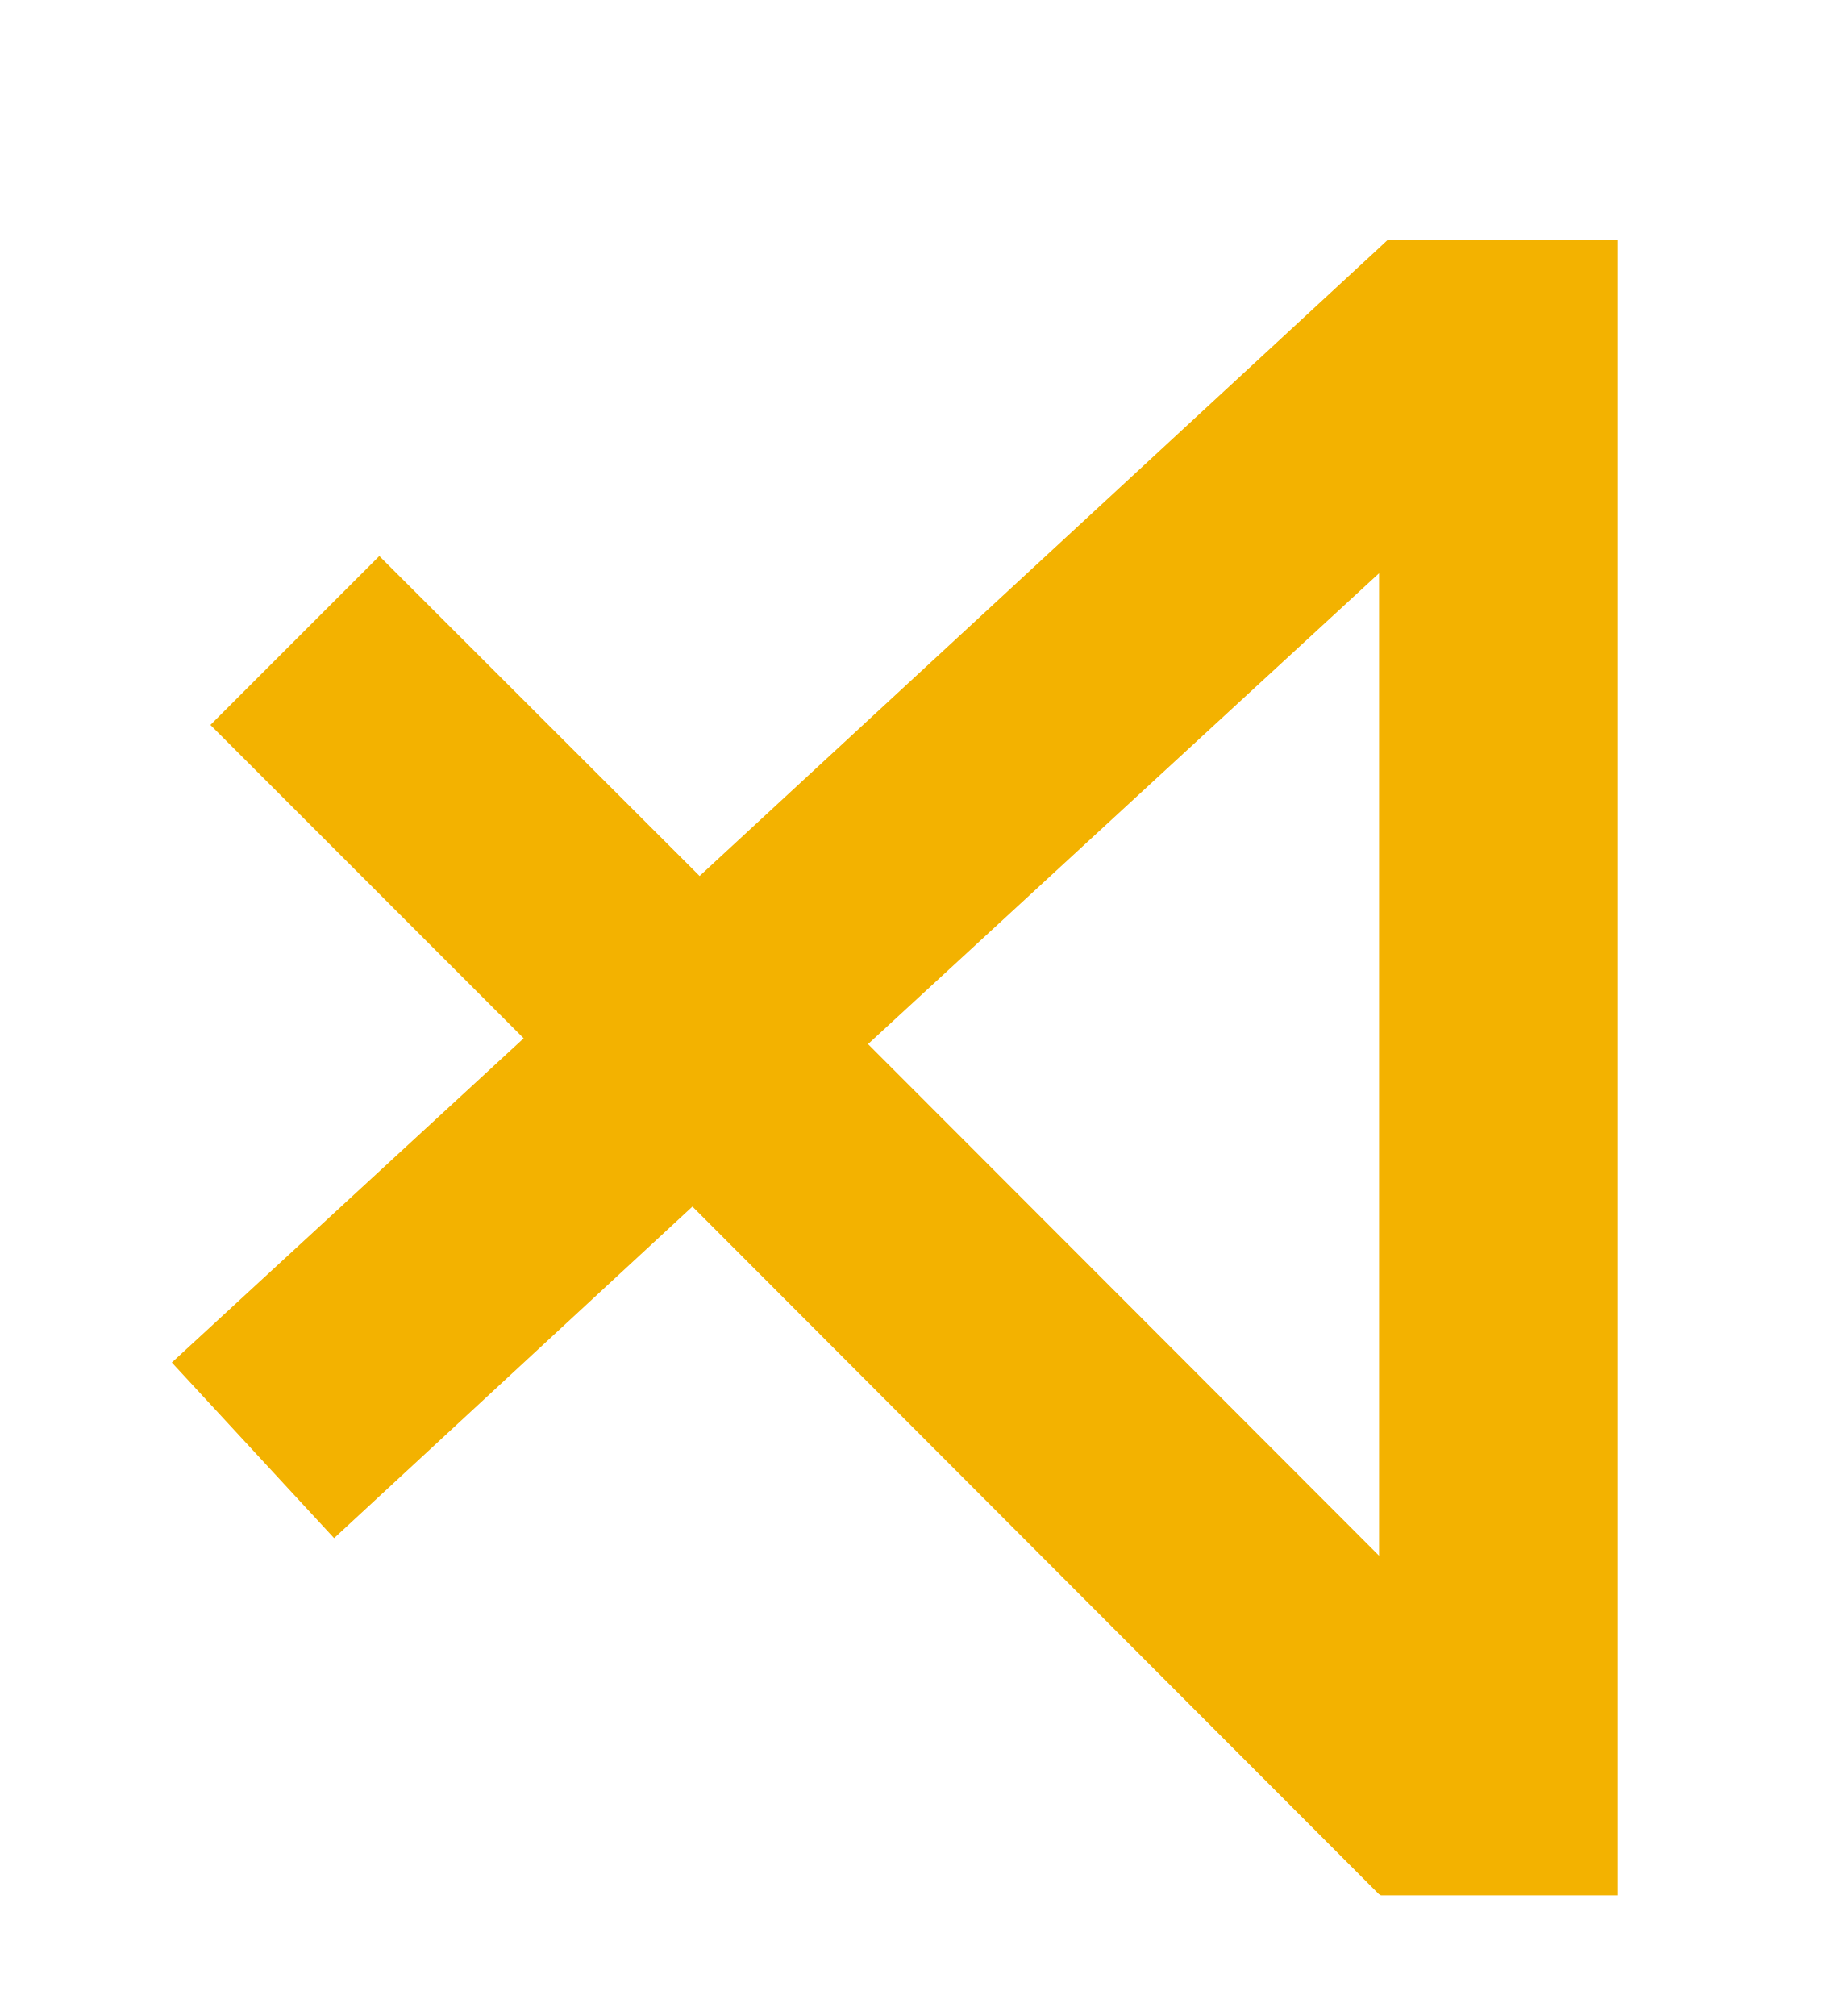
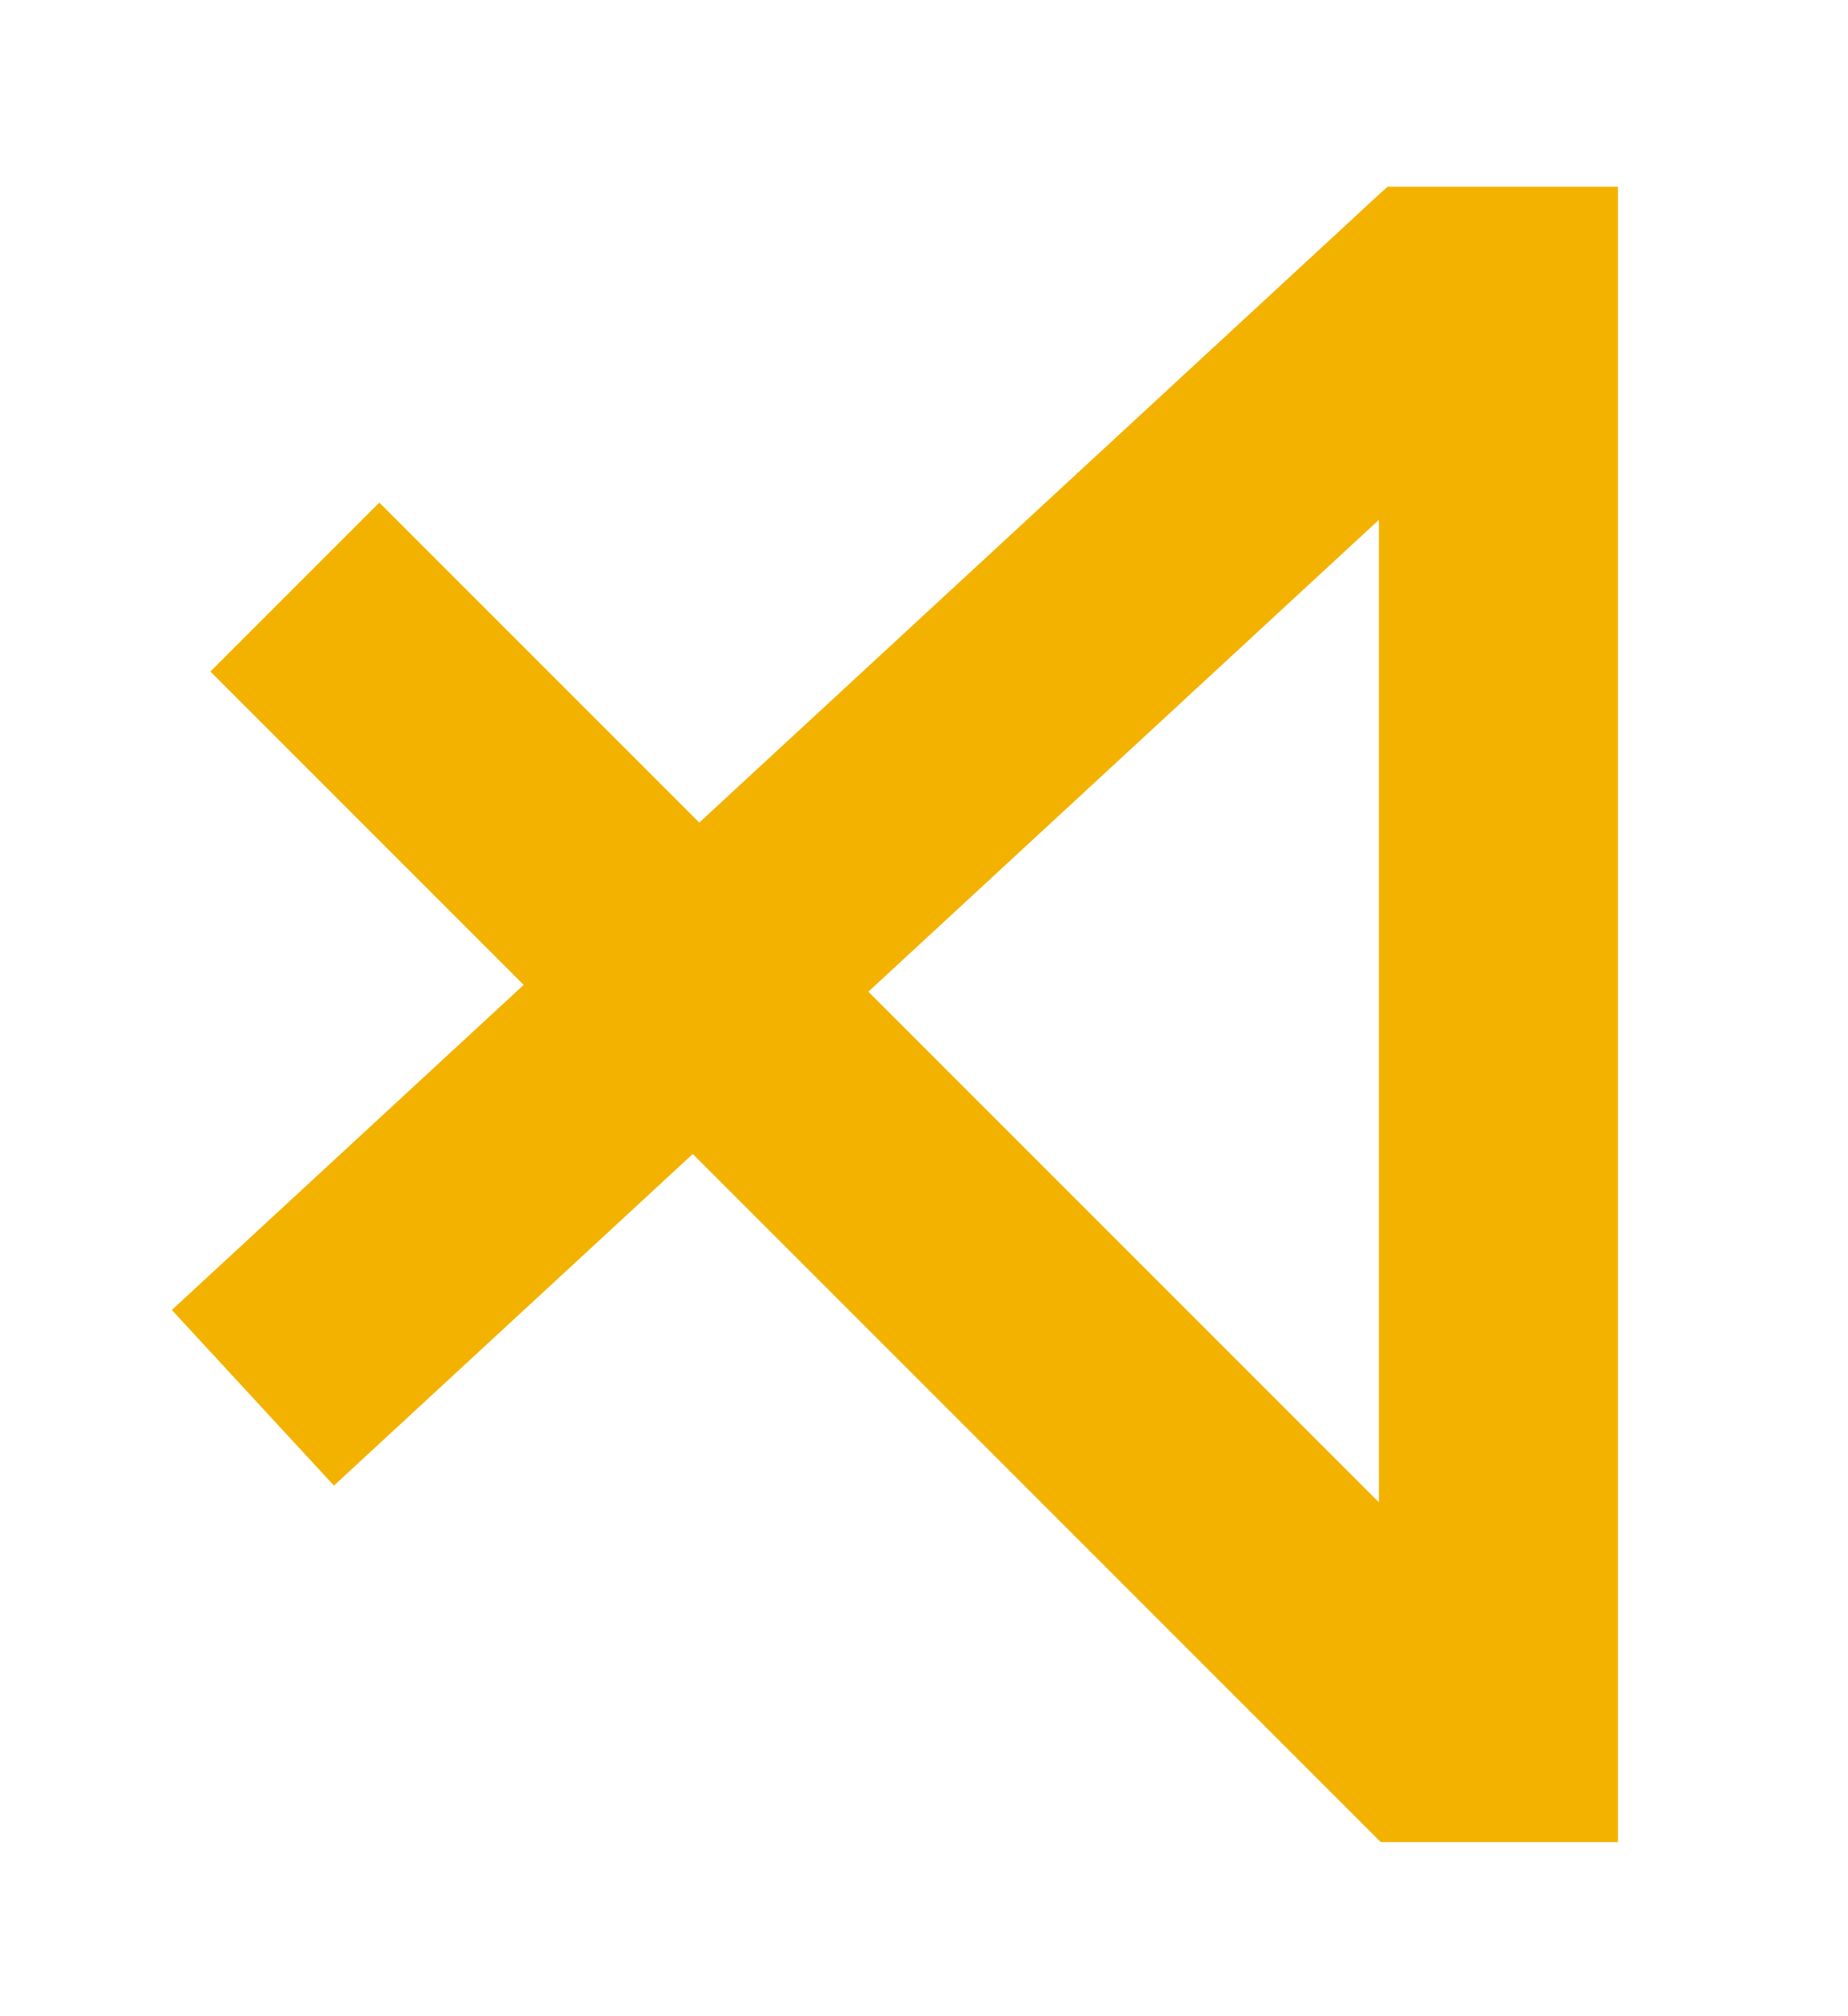
- <svg xmlns="http://www.w3.org/2000/svg" id="Capa_1" data-name="Capa 1" viewBox="0 0 108.26 118.13">
-   <defs>
-     <style>.cls-1{fill:#f3b200;}</style>
-   </defs>
-   <path class="cls-1" d="M80.92,111.06h13.9v-97H81.32l-.5.47L41,51.33,22.23,32.58l-9.9,9.9L30.69,60.84l-20.62,19,9.51,10.29,21-19.43L80.82,111l.05,0,0,0m-30-49.82L80.82,33.59V91.16Z" />
+ <svg xmlns="http://www.w3.org/2000/svg" version="1.1" id="Capa_1" x="0px" y="0px" viewBox="0 0 108.26 118.13" style="enable-background:new 0 0 108.26 118.13;" xml:space="preserve">
+   <style type="text/css">
+ 	.st0{fill:none;stroke:#4F7286;stroke-width:0.4;stroke-miterlimit:10;}
+ 	.st1{fill:#F3B200;}
+ </style>
+   <g>
+     <path class="st1" d="M80.92,107.94h13.9l0-97h-13.5l-0.51,0.46L40.98,48.2L22.23,29.45l-9.9,9.9l18.36,18.36L10.07,76.76l9.5,10.29   L40.6,67.62l40.22,40.22l0.05,0.05L80.92,107.94 M50.89,58.11l29.92-27.65v57.57L50.89,58.11z" />
+   </g>
</svg>
